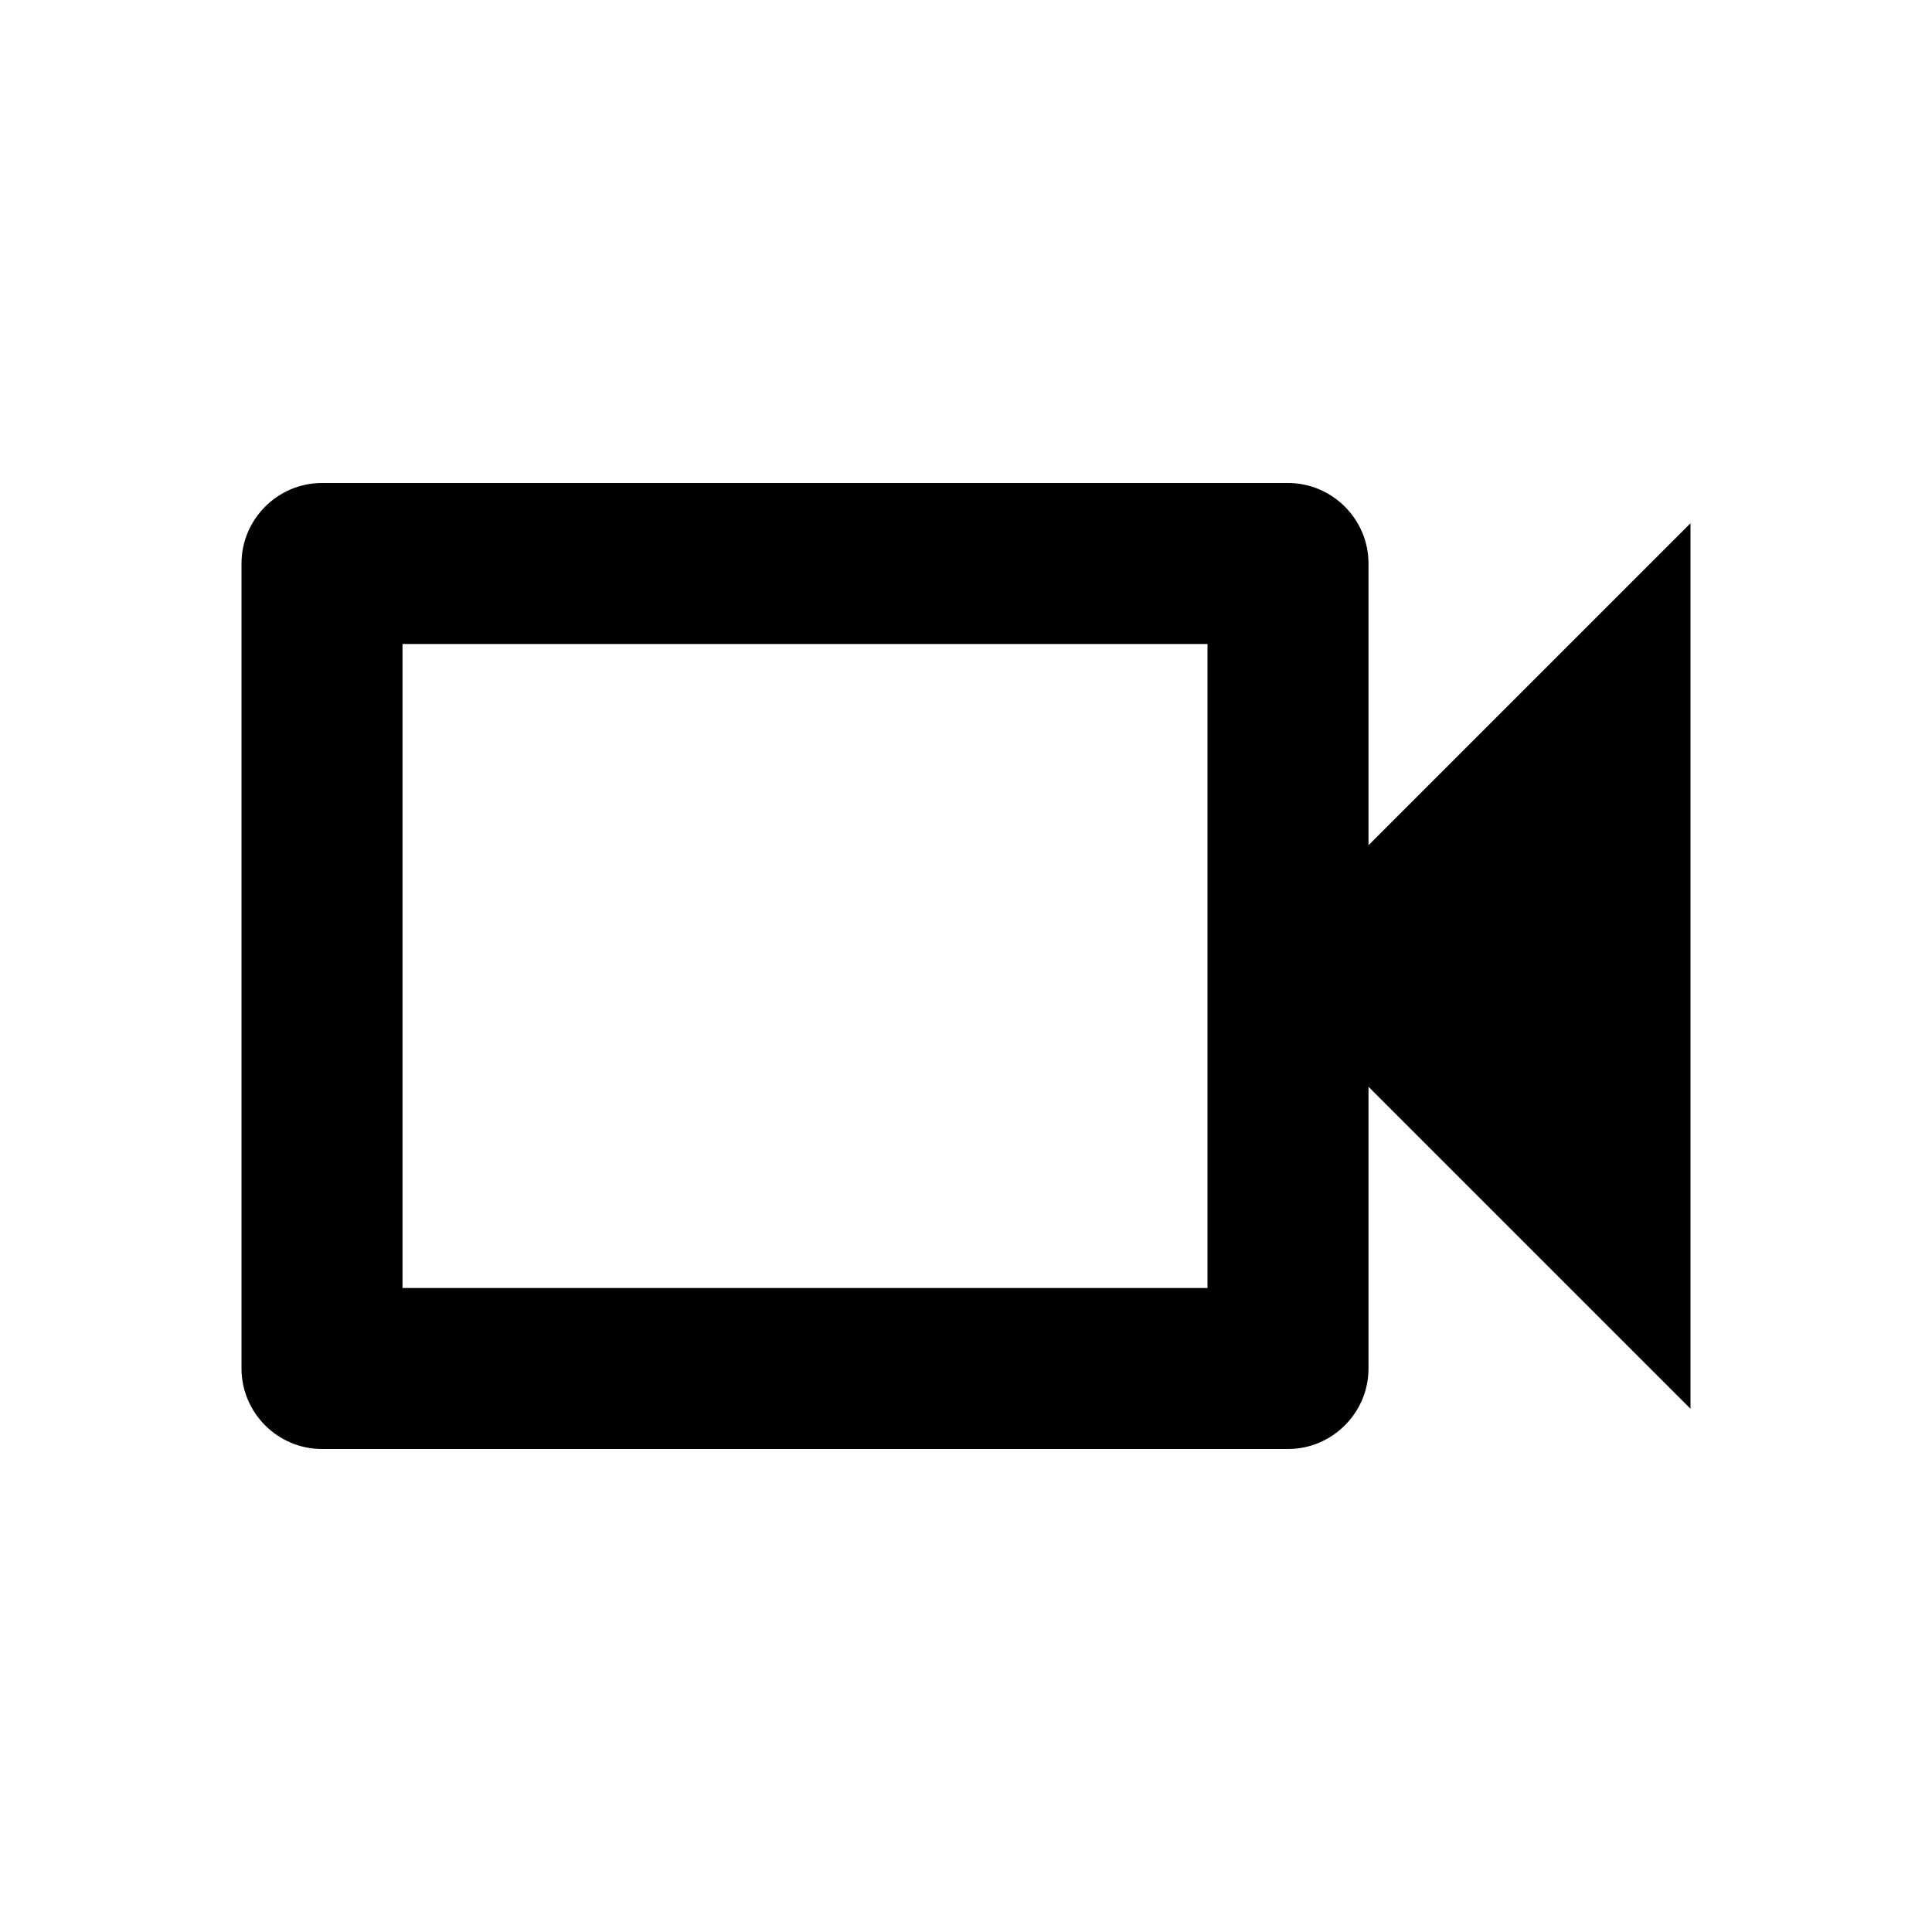
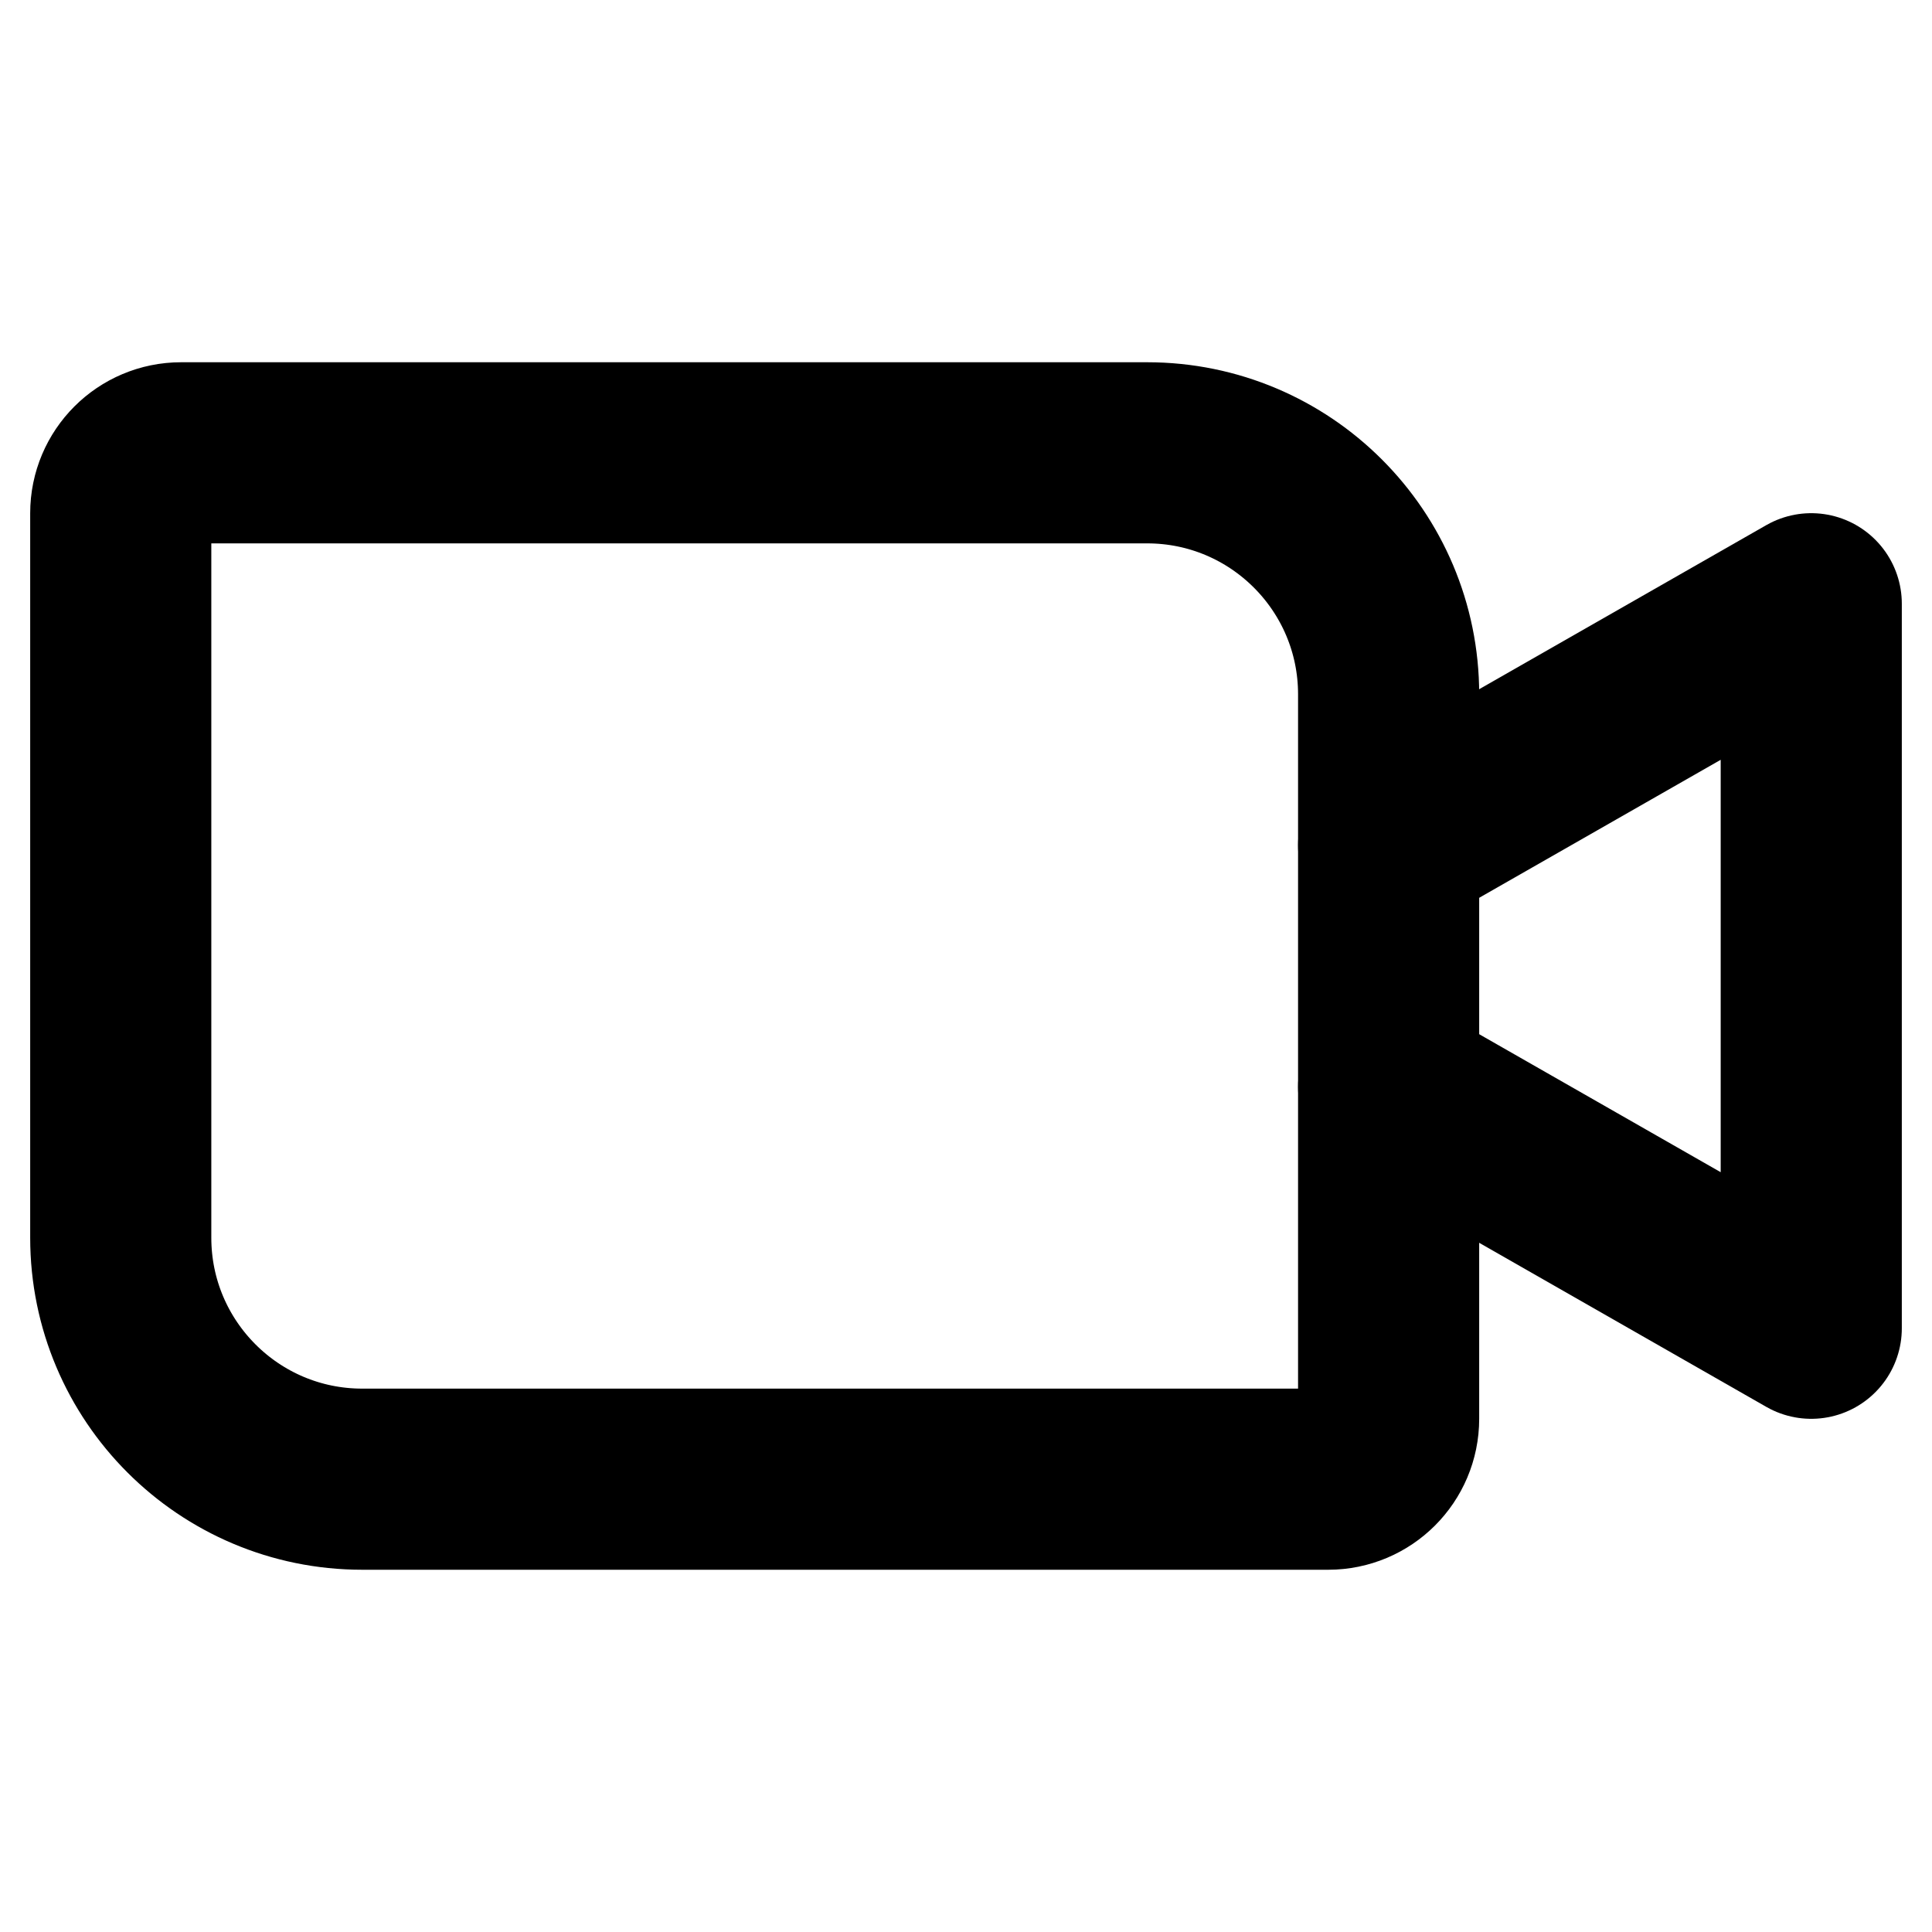
- <svg xmlns="http://www.w3.org/2000/svg" height="24" viewBox="0 0 24 24" width="24">
-   <path d="M0 0h24v24H0V0z" fill="none" />
-   <path d="M15 8v8H5V8h10m1-2H4c-.55 0-1 .45-1 1v10c0 .55.45 1 1 1h12c.55 0 1-.45 1-1v-3.5l4 4v-11l-4 4V7c0-.55-.45-1-1-1z" />
+ <svg xmlns="http://www.w3.org/2000/svg" width="192" height="192" fill="#000000" viewBox="0 0 256 256">
+   <rect width="256" height="256" fill="none" />
+   <path d="M24,60H152a32,32,0,0,1,32,32v96a8,8,0,0,1-8,8H48a32,32,0,0,1-32-32V68A8,8,0,0,1,24,60Z" fill="none" stroke="#000000" stroke-linecap="round" stroke-linejoin="round" stroke-width="24" />
+   <polyline points="184 112 240 80 240 176 184 144" fill="none" stroke="#000000" stroke-linecap="round" stroke-linejoin="round" stroke-width="24" />
</svg>
